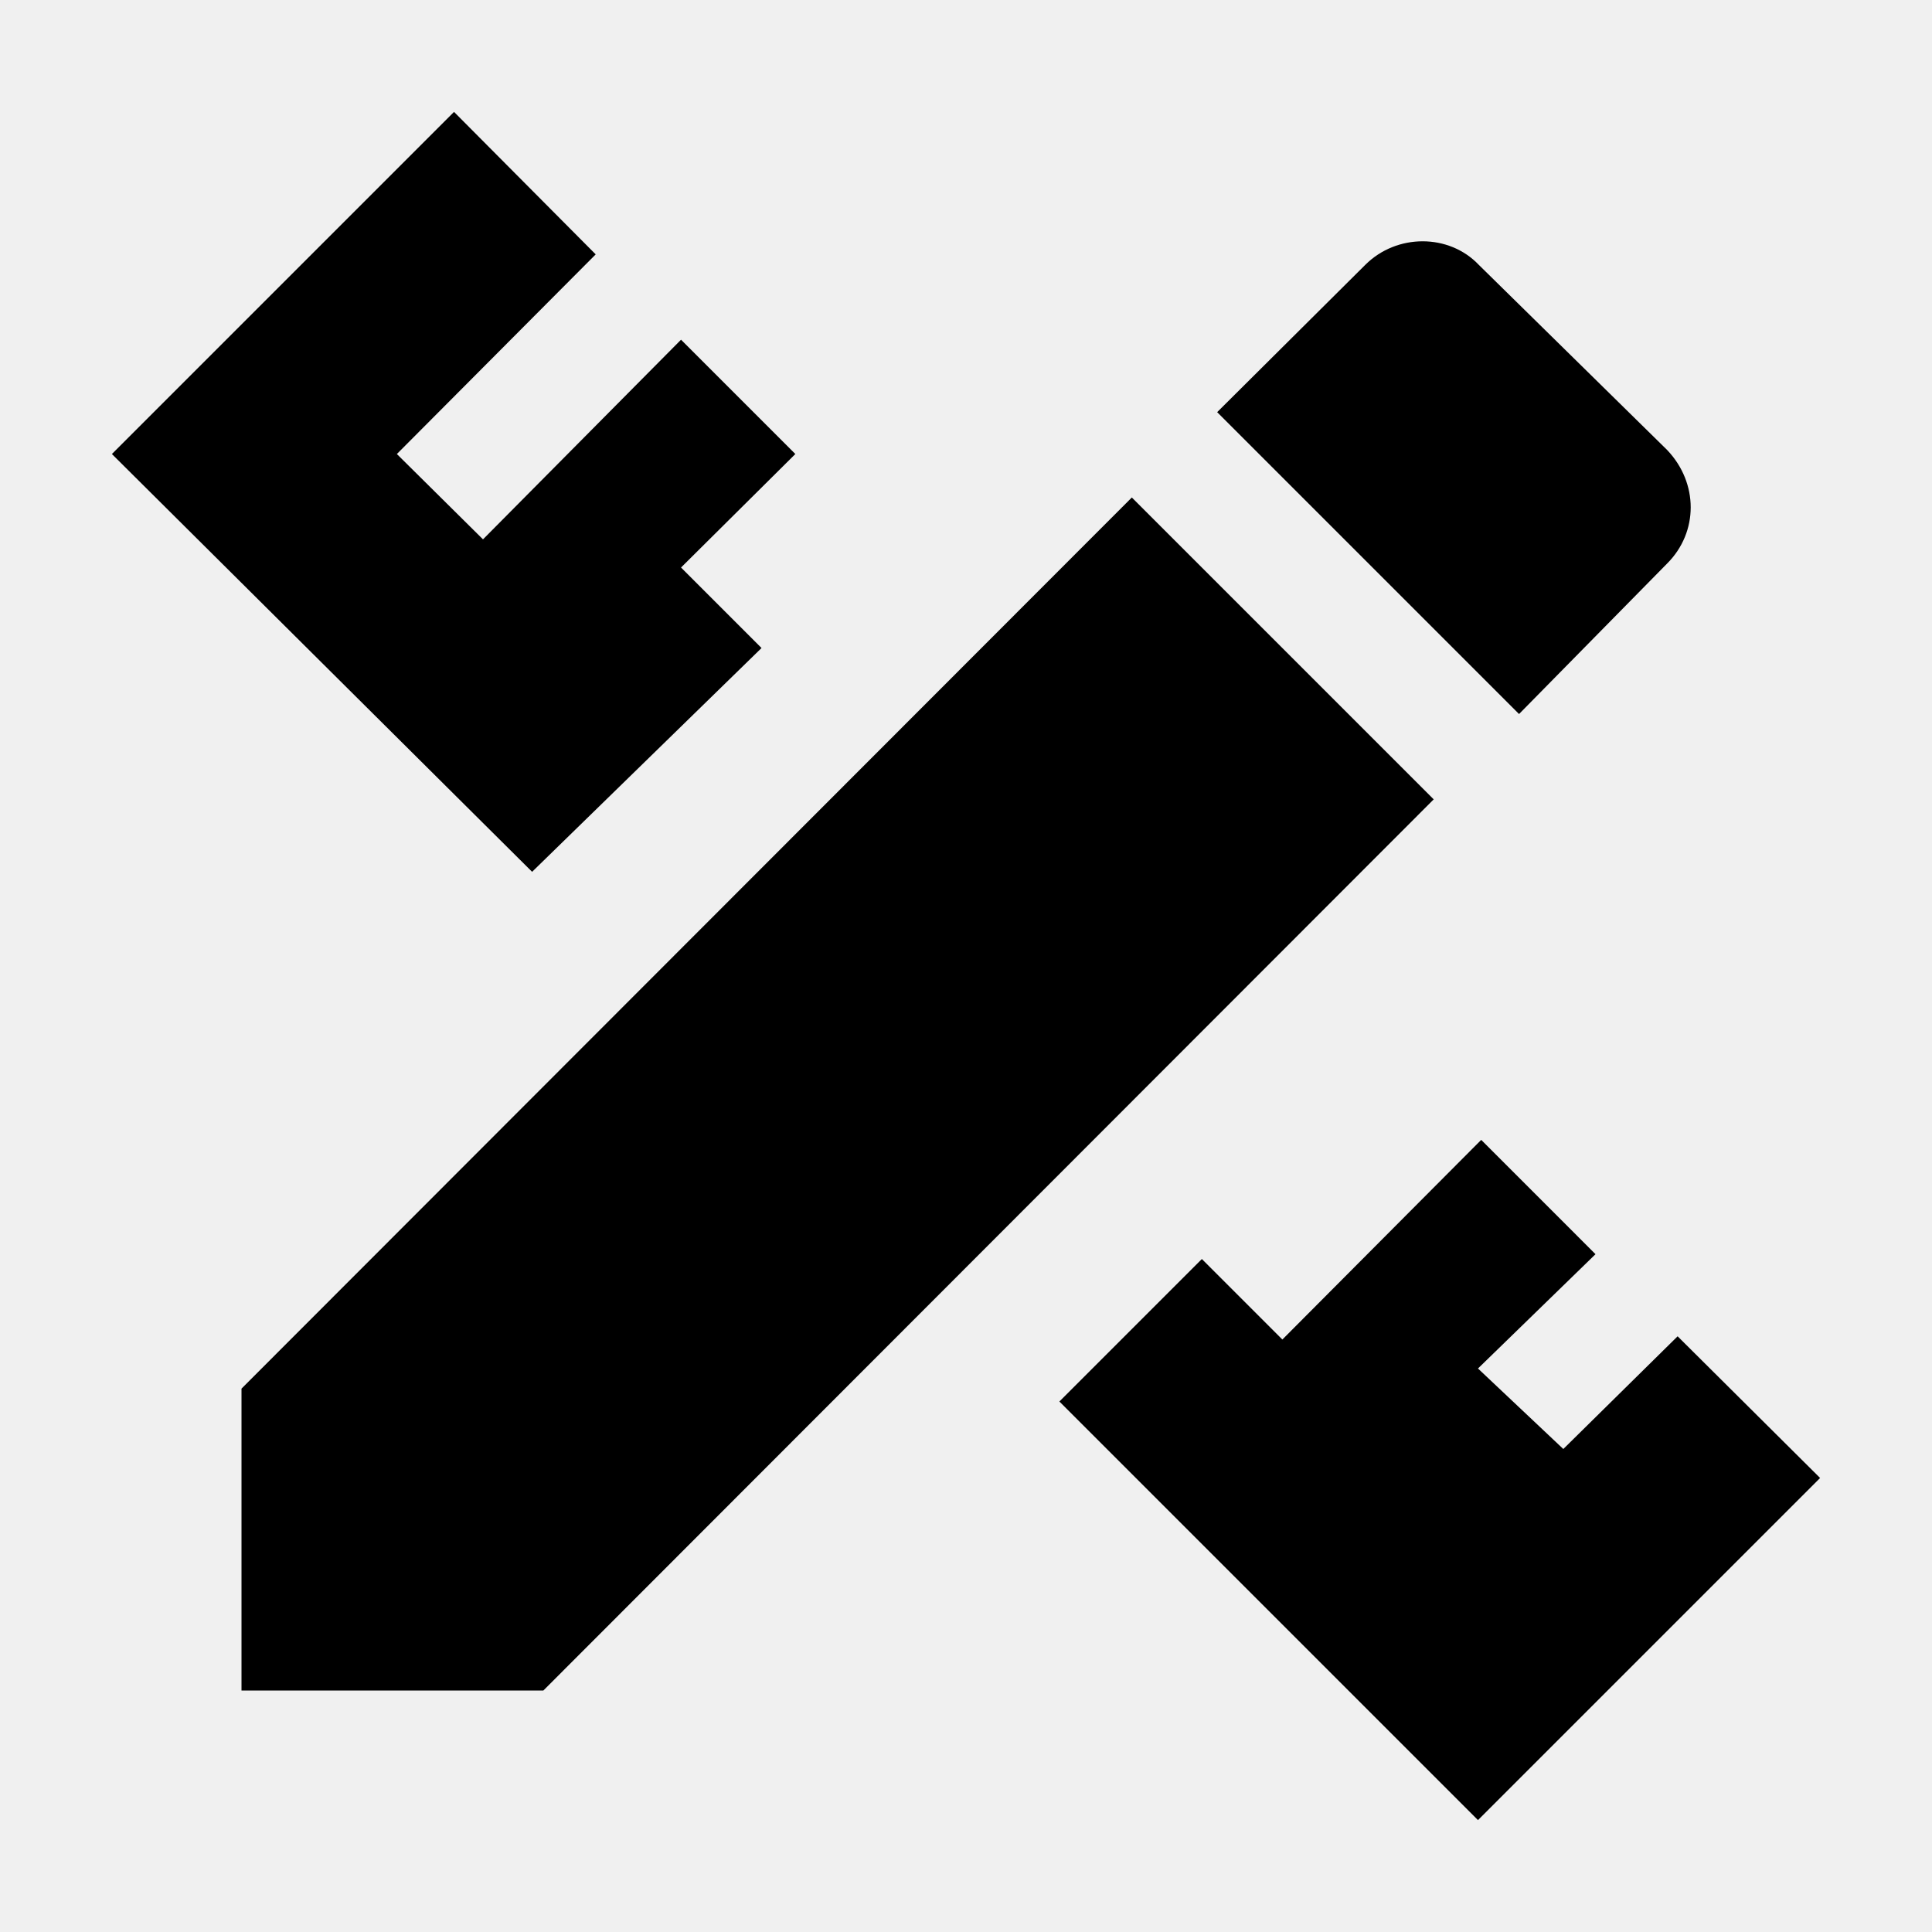
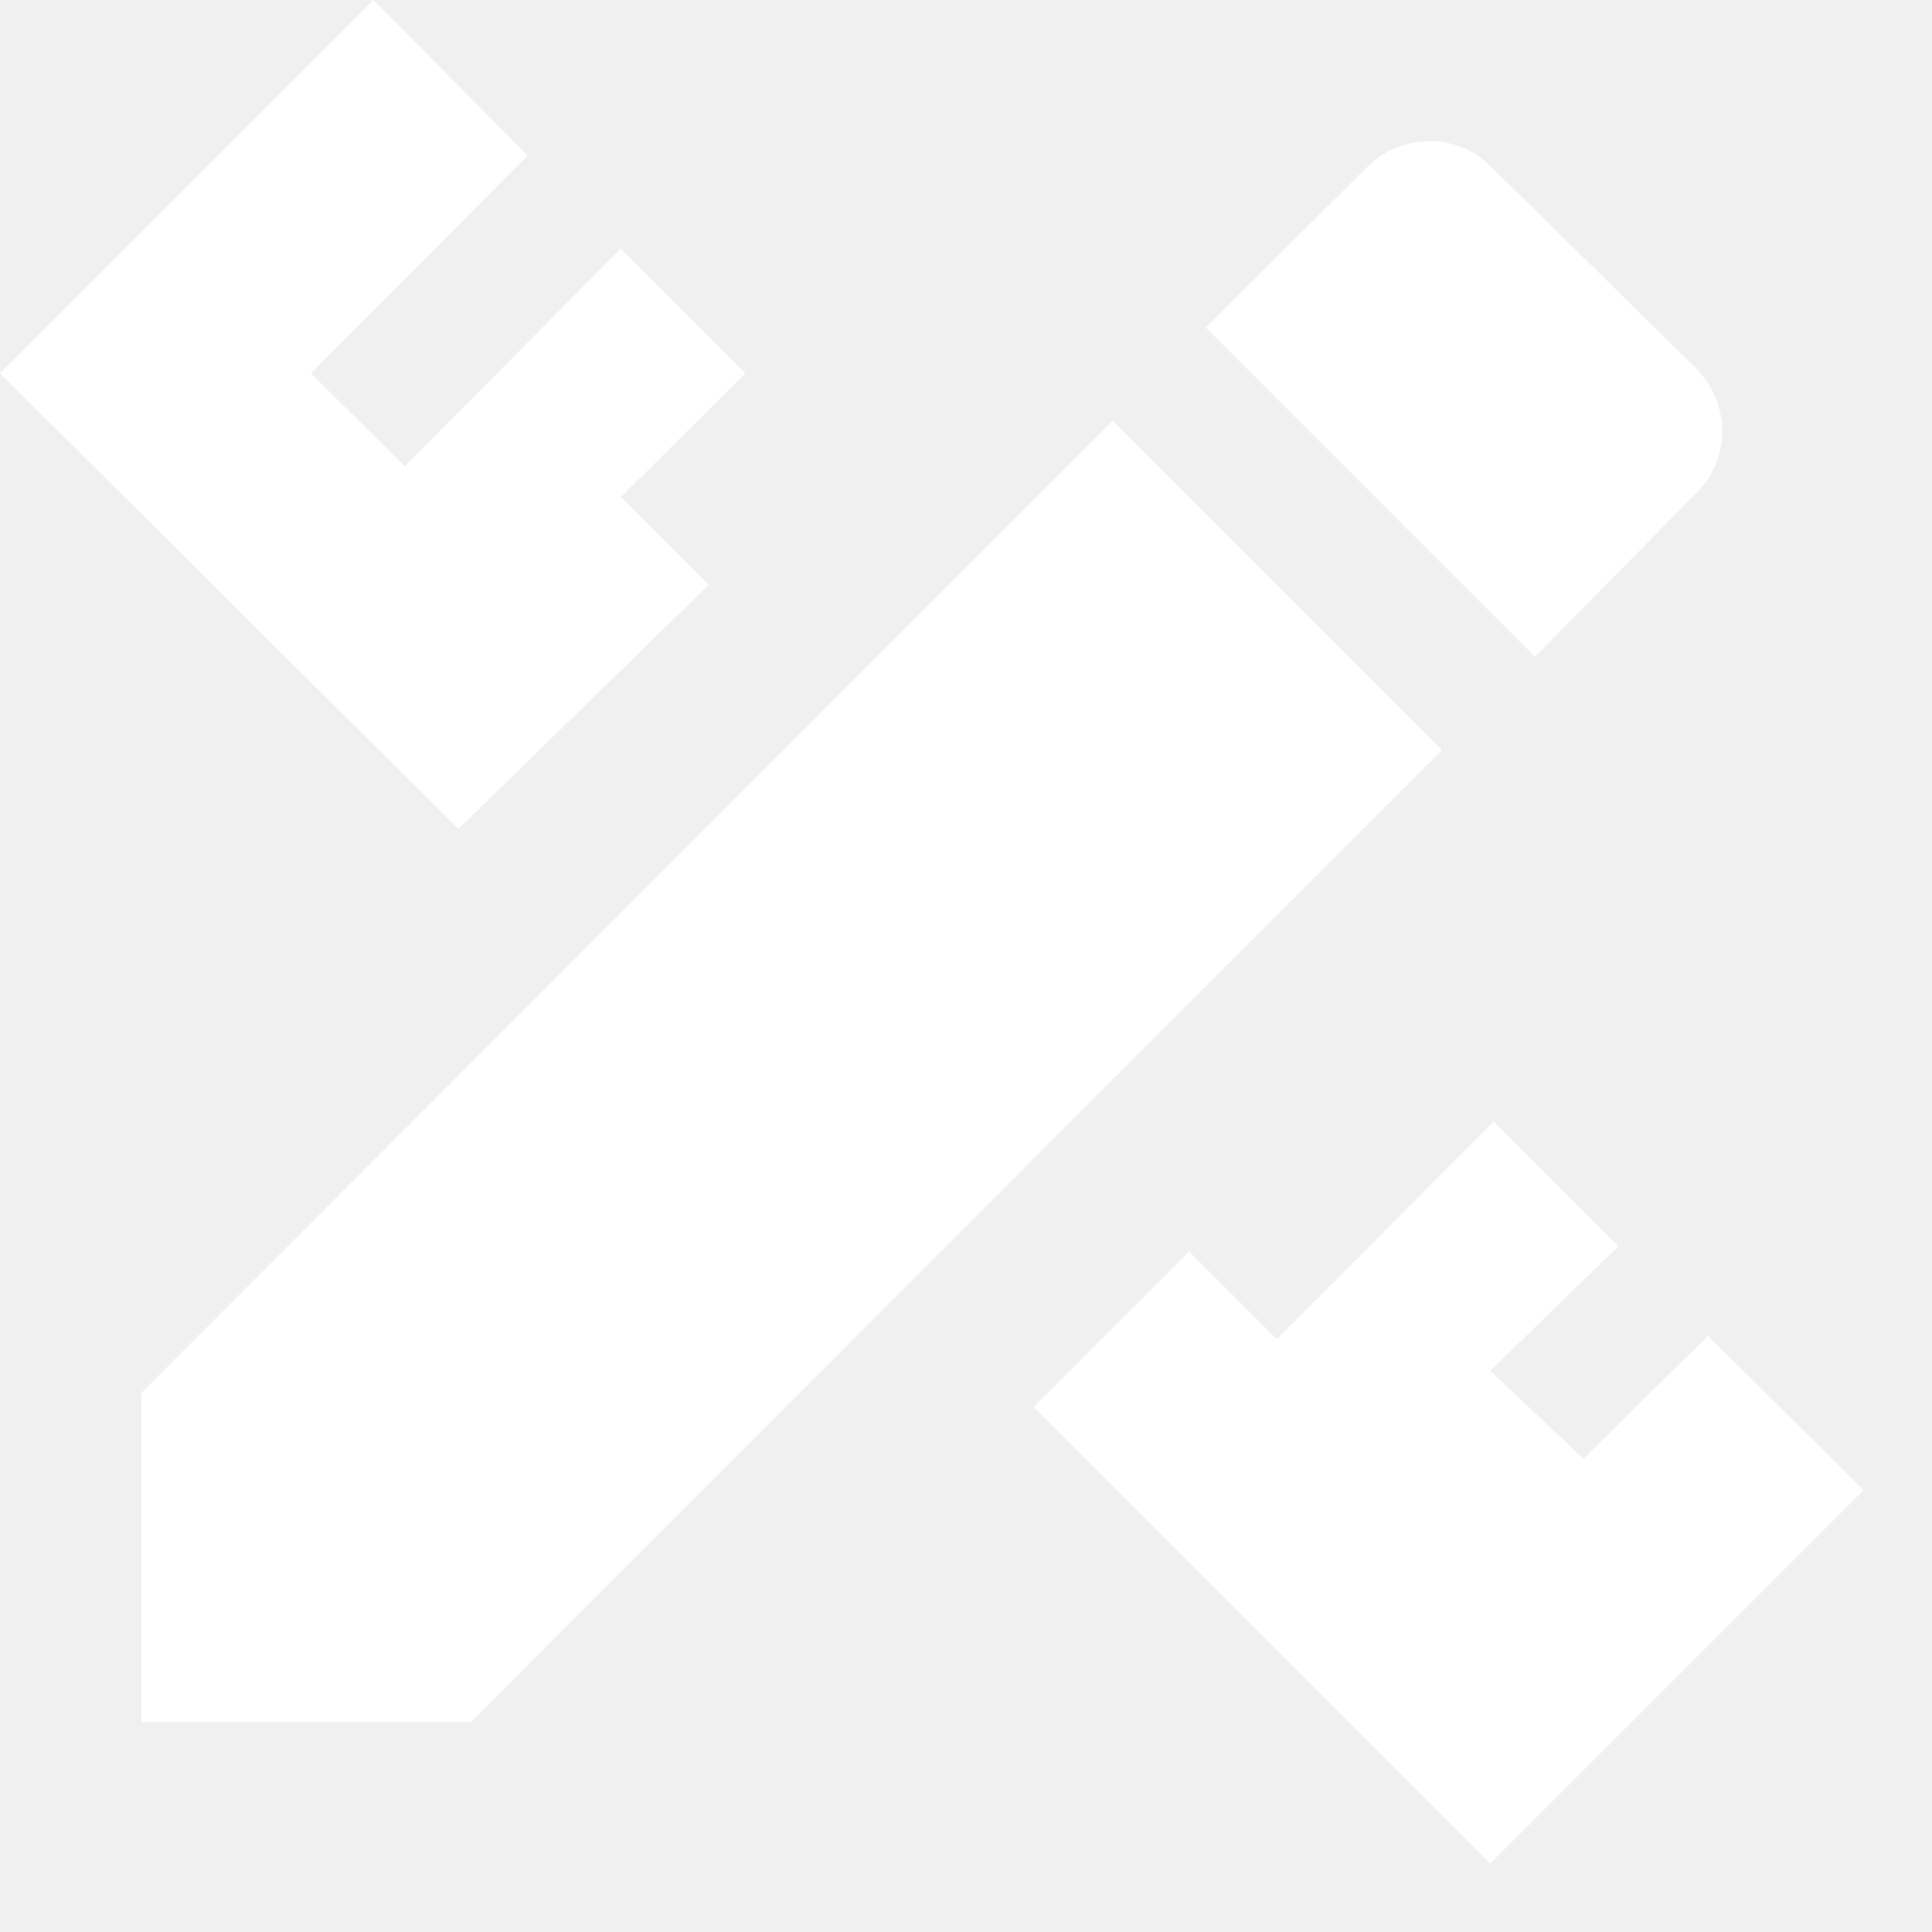
- <svg xmlns="http://www.w3.org/2000/svg" version="1.1" width="24" height="24" viewBox="0 0 24 24">
-   <path d="M3 17.25V21H6.75L17.81 9.93L14.06 6.18L3 17.25M22.61 18.36L18.36 22.61L13.16 17.41L14.93 15.64L15.93 16.64L18.4 14.16L19.82 15.58L18.36 17L19.42 18L20.84 16.6L22.61 18.36M6.61 10.83L1.39 5.64L5.64 1.39L7.4 3.16L4.93 5.64L6 6.7L8.46 4.22L9.88 5.64L8.46 7.05L9.46 8.05L6.61 10.83M20.71 7C21.1 6.61 21.1 6 20.71 5.59L18.37 3.29C18 2.9 17.35 2.9 16.96 3.29L15.12 5.12L18.87 8.87L20.71 7Z" />
+ <svg xmlns="http://www.w3.org/2000/svg" width="100%" height="100%" viewBox="0 0 22 22" version="1.1" xml:space="preserve" style="fill-rule:evenodd;clip-rule:evenodd;stroke-linejoin:round;stroke-miterlimit:2;">
+   <g transform="matrix(1,0,0,1,-0.5,-0.5)">
+     <g transform="matrix(1,0,0,1,-0.89,-0.89)">
+       <path d="M3,17.25L3,21L6.75,21L17.81,9.93L14.06,6.18L3,17.25M22.61,18.36L18.36,22.61L13.16,17.41L14.93,15.64L15.93,16.64L18.4,14.16L19.82,15.58L18.36,17L19.42,18L20.84,16.6L22.61,18.36M6.61,10.83L1.39,5.64L5.64,1.39L7.4,3.16L4.93,5.64L6,6.7L8.46,4.22L9.88,5.64L8.46,7.05L9.46,8.05L6.61,10.83M20.71,7C21.1,6.61 21.1,6 20.71,5.59L18.37,3.29C18,2.9 17.35,2.9 16.96,3.29L15.12,5.12L18.87,8.87L20.71,7Z" style="fill:white;fill-rule:nonzero;" />
+     </g>
+   </g>
</svg>
